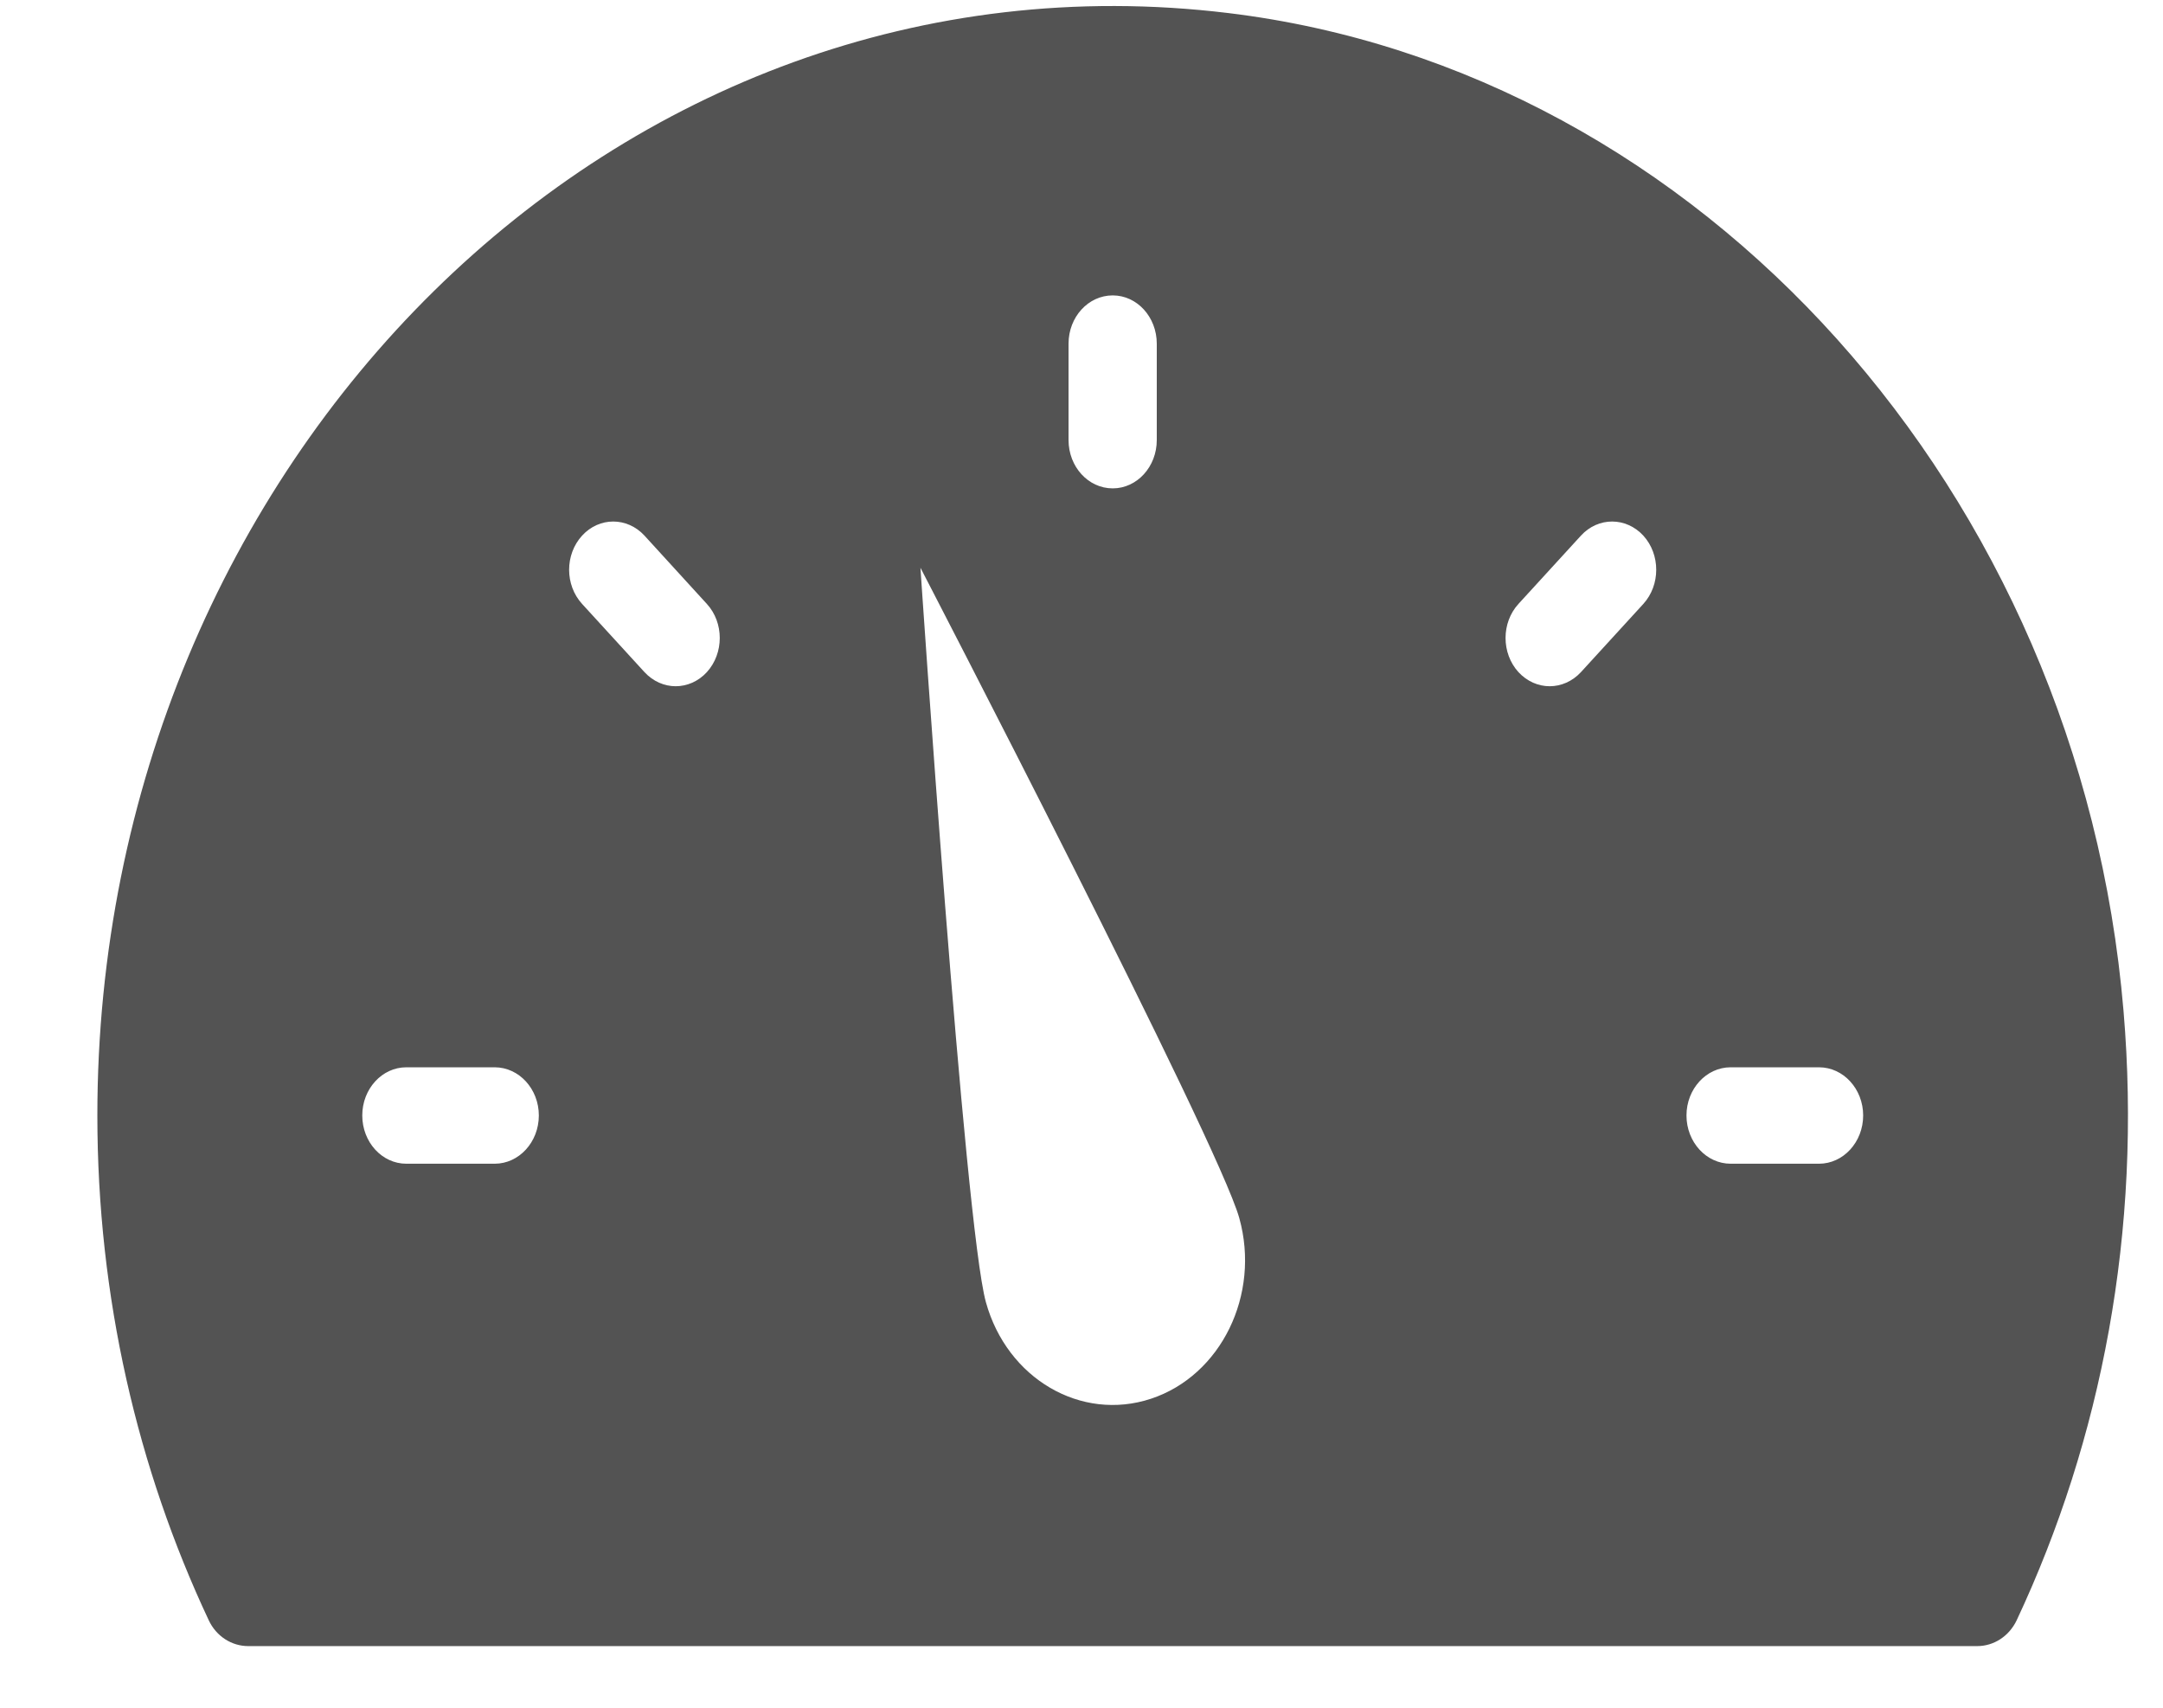
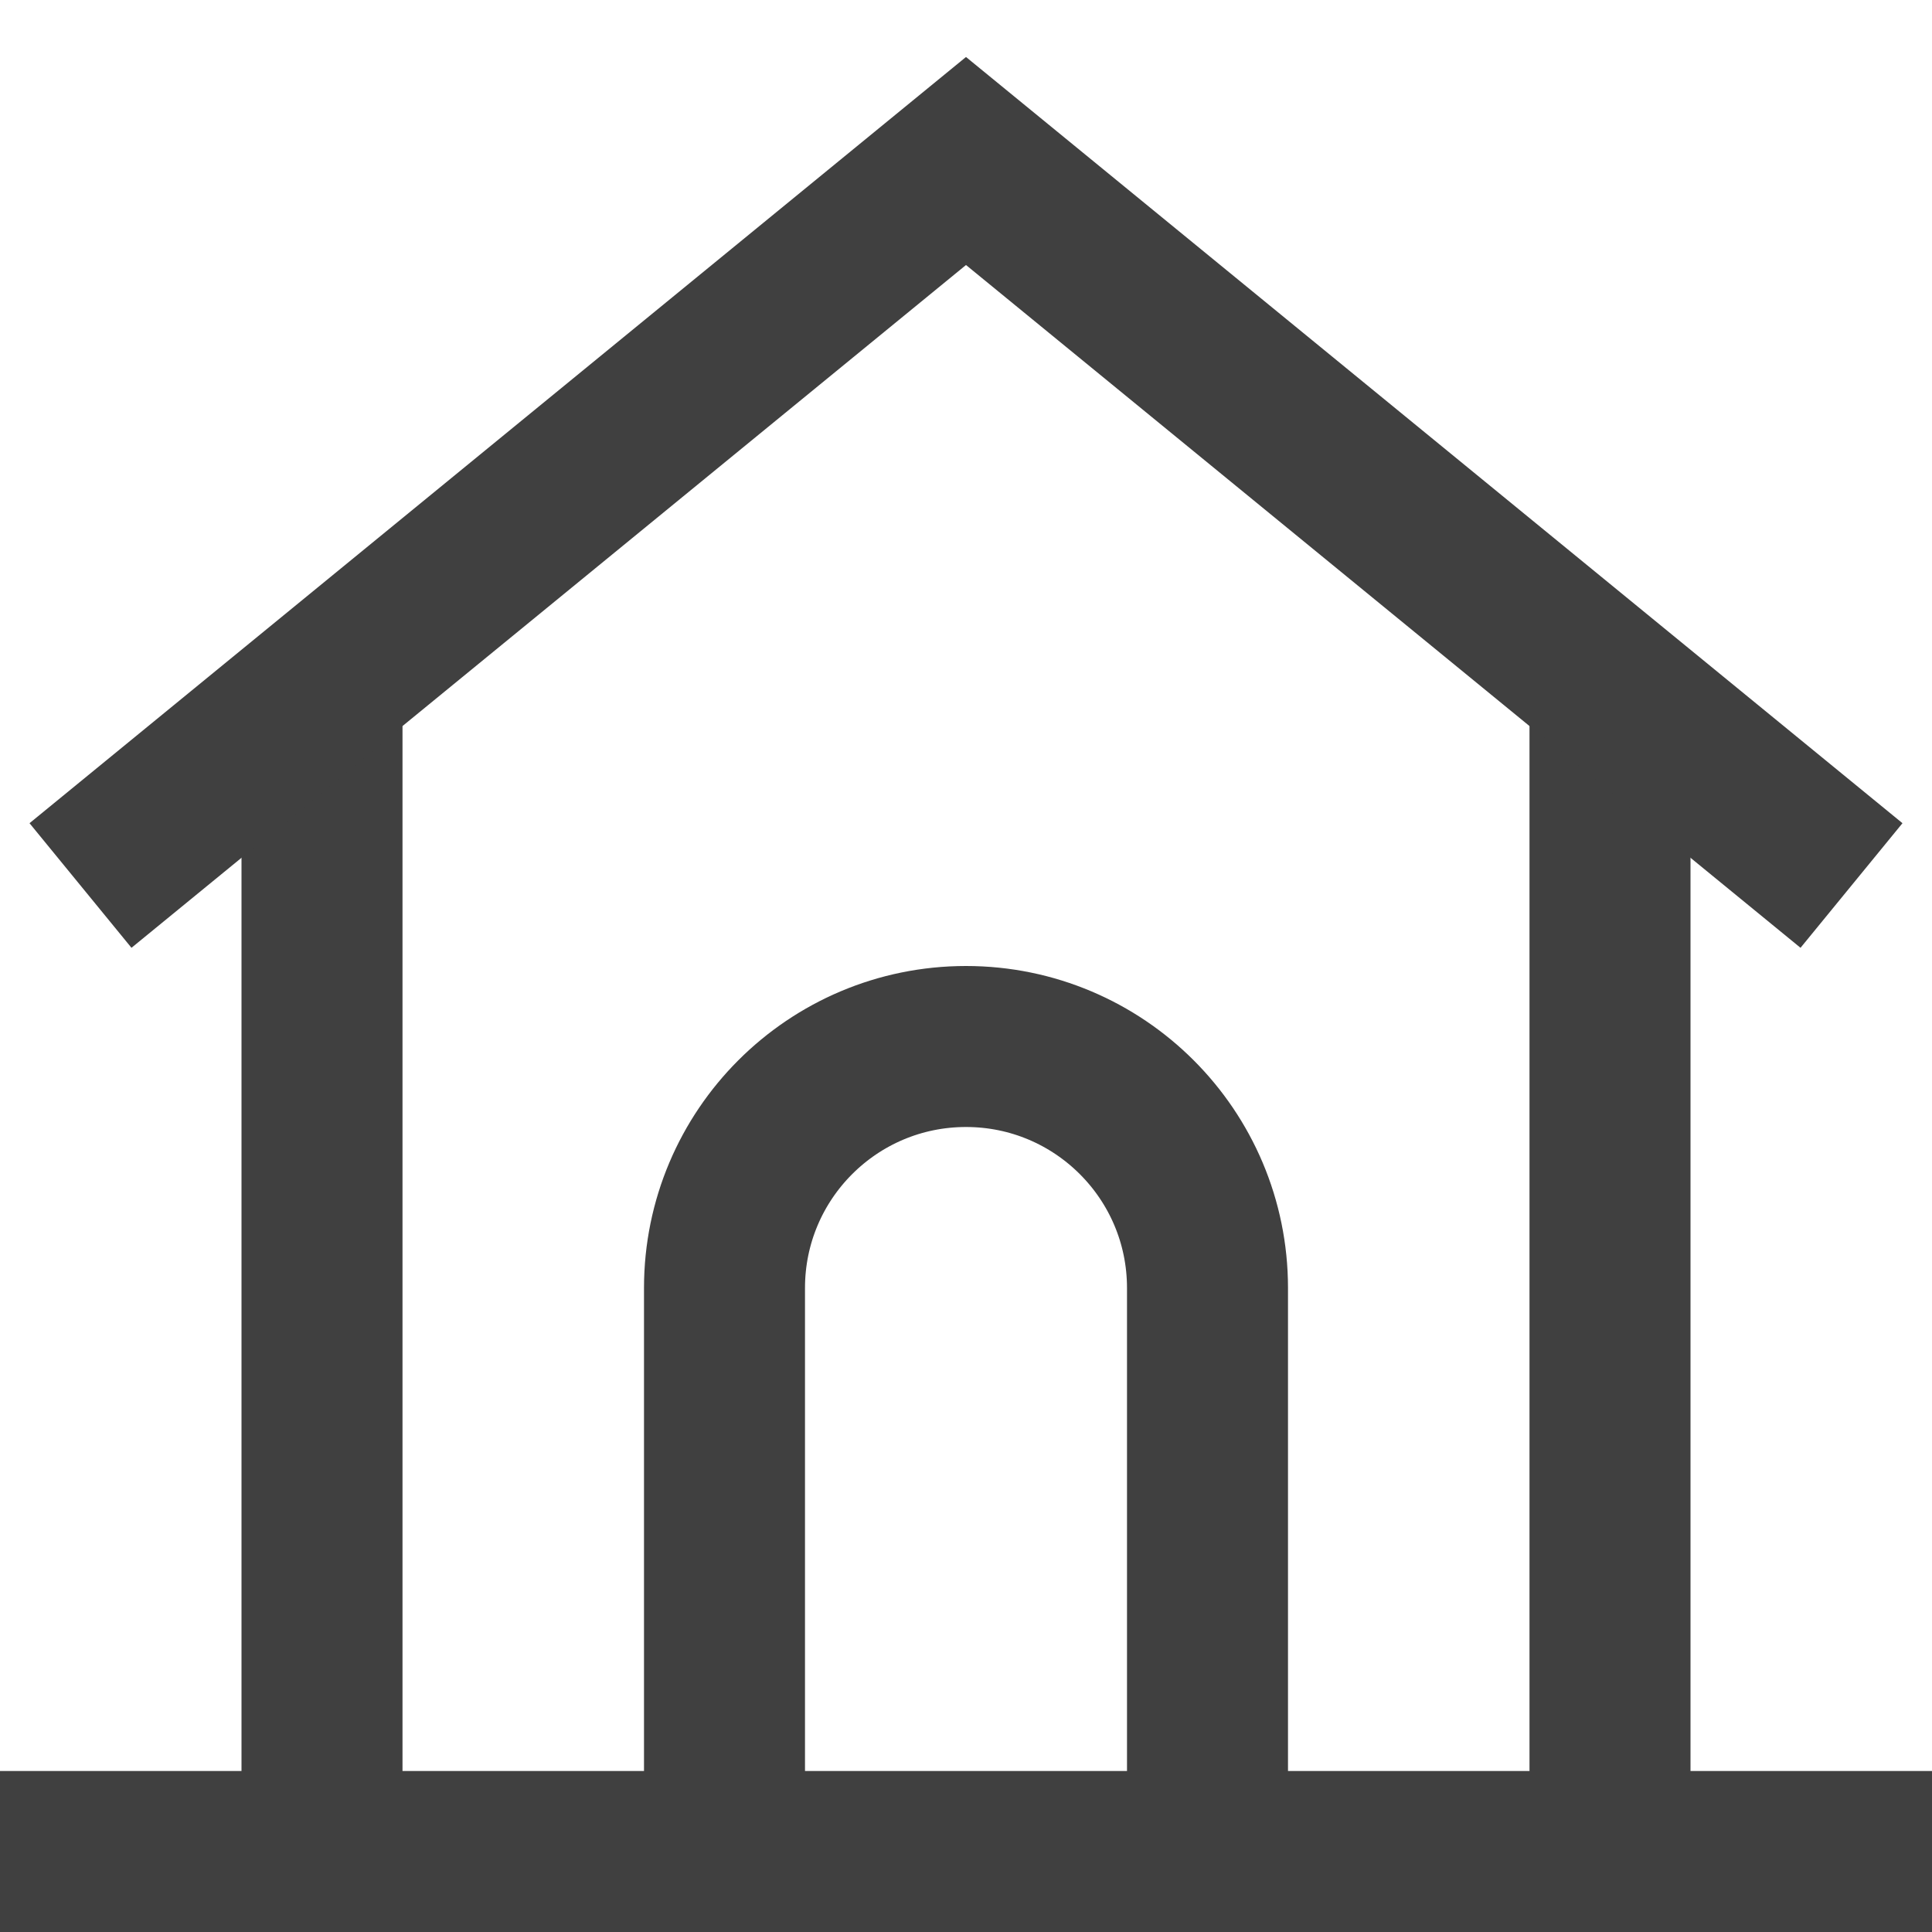
- <svg xmlns="http://www.w3.org/2000/svg" width="19px" height="15px" viewBox="0 0 19 15" version="1.1">
-   <defs />
-   <g id="BP-1200" stroke="none" stroke-width="1" fill="none" fill-rule="evenodd" opacity="0.899">
-     <g id="Page-Layout-V6-1200" transform="translate(-15, -79)" fill-rule="nonzero" fill="#404040">
-       <g id="Menu">
-         <g id="DASHBOARD" transform="translate(0, 60)">
-           <g id="Icon-/-Menu-/-Idle" transform="translate(15.8552, 18.72781)">
-             <g id="ui-48px-glyph-1_dashboard-half" transform="translate(0, 0.324852)">
-               <path d="M17.798,8.826 C17.414,4.273 14.092,0.566 9.934,0.062 C4.564,-0.59 0,4.006 0,9.745 C0,11.341 0.353,12.848 0.978,14.178 C1.044,14.32 1.18,14.406 1.325,14.406 L16.513,14.406 C16.658,14.406 16.793,14.32 16.86,14.178 C17.603,12.595 17.962,10.761 17.798,8.826 Z M8.531,2.966 C8.531,2.732 8.704,2.542 8.919,2.542 C9.133,2.542 9.306,2.732 9.306,2.966 L9.306,3.813 C9.306,4.047 9.133,4.237 8.919,4.237 C8.704,4.237 8.531,4.047 8.531,3.813 L8.531,2.966 Z M3.49,10.169 L2.714,10.169 C2.5,10.169 2.327,9.979 2.327,9.745 C2.327,9.512 2.5,9.322 2.714,9.322 L3.49,9.322 C3.704,9.322 3.878,9.512 3.878,9.745 C3.878,9.979 3.704,10.169 3.49,10.169 Z M5.354,5.851 C5.279,5.933 5.179,5.975 5.08,5.975 C4.981,5.975 4.882,5.933 4.806,5.851 L4.258,5.252 C4.106,5.086 4.106,4.818 4.258,4.652 C4.409,4.487 4.654,4.487 4.806,4.652 L5.354,5.252 C5.505,5.417 5.505,5.685 5.354,5.851 Z M9.256,12.233 C8.641,12.437 7.991,12.057 7.805,11.385 C7.618,10.713 7.23,4.934 7.23,4.934 C7.23,4.934 9.845,9.976 10.031,10.647 C10.218,11.319 9.871,12.029 9.256,12.233 Z M13.58,5.252 L13.032,5.851 C12.956,5.933 12.857,5.975 12.757,5.975 C12.658,5.975 12.559,5.933 12.483,5.851 C12.332,5.685 12.332,5.417 12.483,5.252 L13.032,4.652 C13.183,4.487 13.428,4.487 13.58,4.652 C13.731,4.818 13.731,5.086 13.58,5.252 Z M15.123,10.169 L14.347,10.169 C14.133,10.169 13.959,9.979 13.959,9.745 C13.959,9.512 14.133,9.322 14.347,9.322 L15.123,9.322 C15.337,9.322 15.511,9.512 15.511,9.745 C15.511,9.979 15.337,10.169 15.123,10.169 Z" id="Shape" />
-             </g>
-           </g>
-         </g>
-       </g>
-     </g>
+ <svg xmlns="http://www.w3.org/2000/svg" x="0px" y="0px" width="48px" height="48px" viewBox="0 0 48 48">
+   <g transform="translate(0, 0)">
+     <path data-cap="butt" data-color="color-2" fill="none" stroke="#404040" stroke-width="4" stroke-miterlimit="10" d="M18,46V32  C18,28.686,20.686,26,24,26h0C27.314,26,30,28.686,30,32V46" stroke-linejoin="miter" stroke-linecap="butt" />
+     <line data-cap="butt" fill="none" stroke="#404040" stroke-width="4" stroke-miterlimit="10" x1="8" y1="46" x2="8" y2="17.091" stroke-linejoin="miter" stroke-linecap="butt" />
+     <line data-cap="butt" fill="none" stroke="#404040" stroke-width="4" stroke-miterlimit="10" x1="40" y1="17.091" x2="40" y2="46" stroke-linejoin="miter" stroke-linecap="butt" />
+     <polyline data-cap="butt" fill="none" stroke="#404040" stroke-width="4" stroke-miterlimit="10" points="2,22 24,4 46,22 " stroke-linejoin="miter" stroke-linecap="butt" />
+     <line fill="none" stroke="#404040" stroke-width="4" stroke-linecap="square" stroke-miterlimit="10" x1="2" y1="46" x2="46" y2="46" stroke-linejoin="miter" />
  </g>
</svg>
